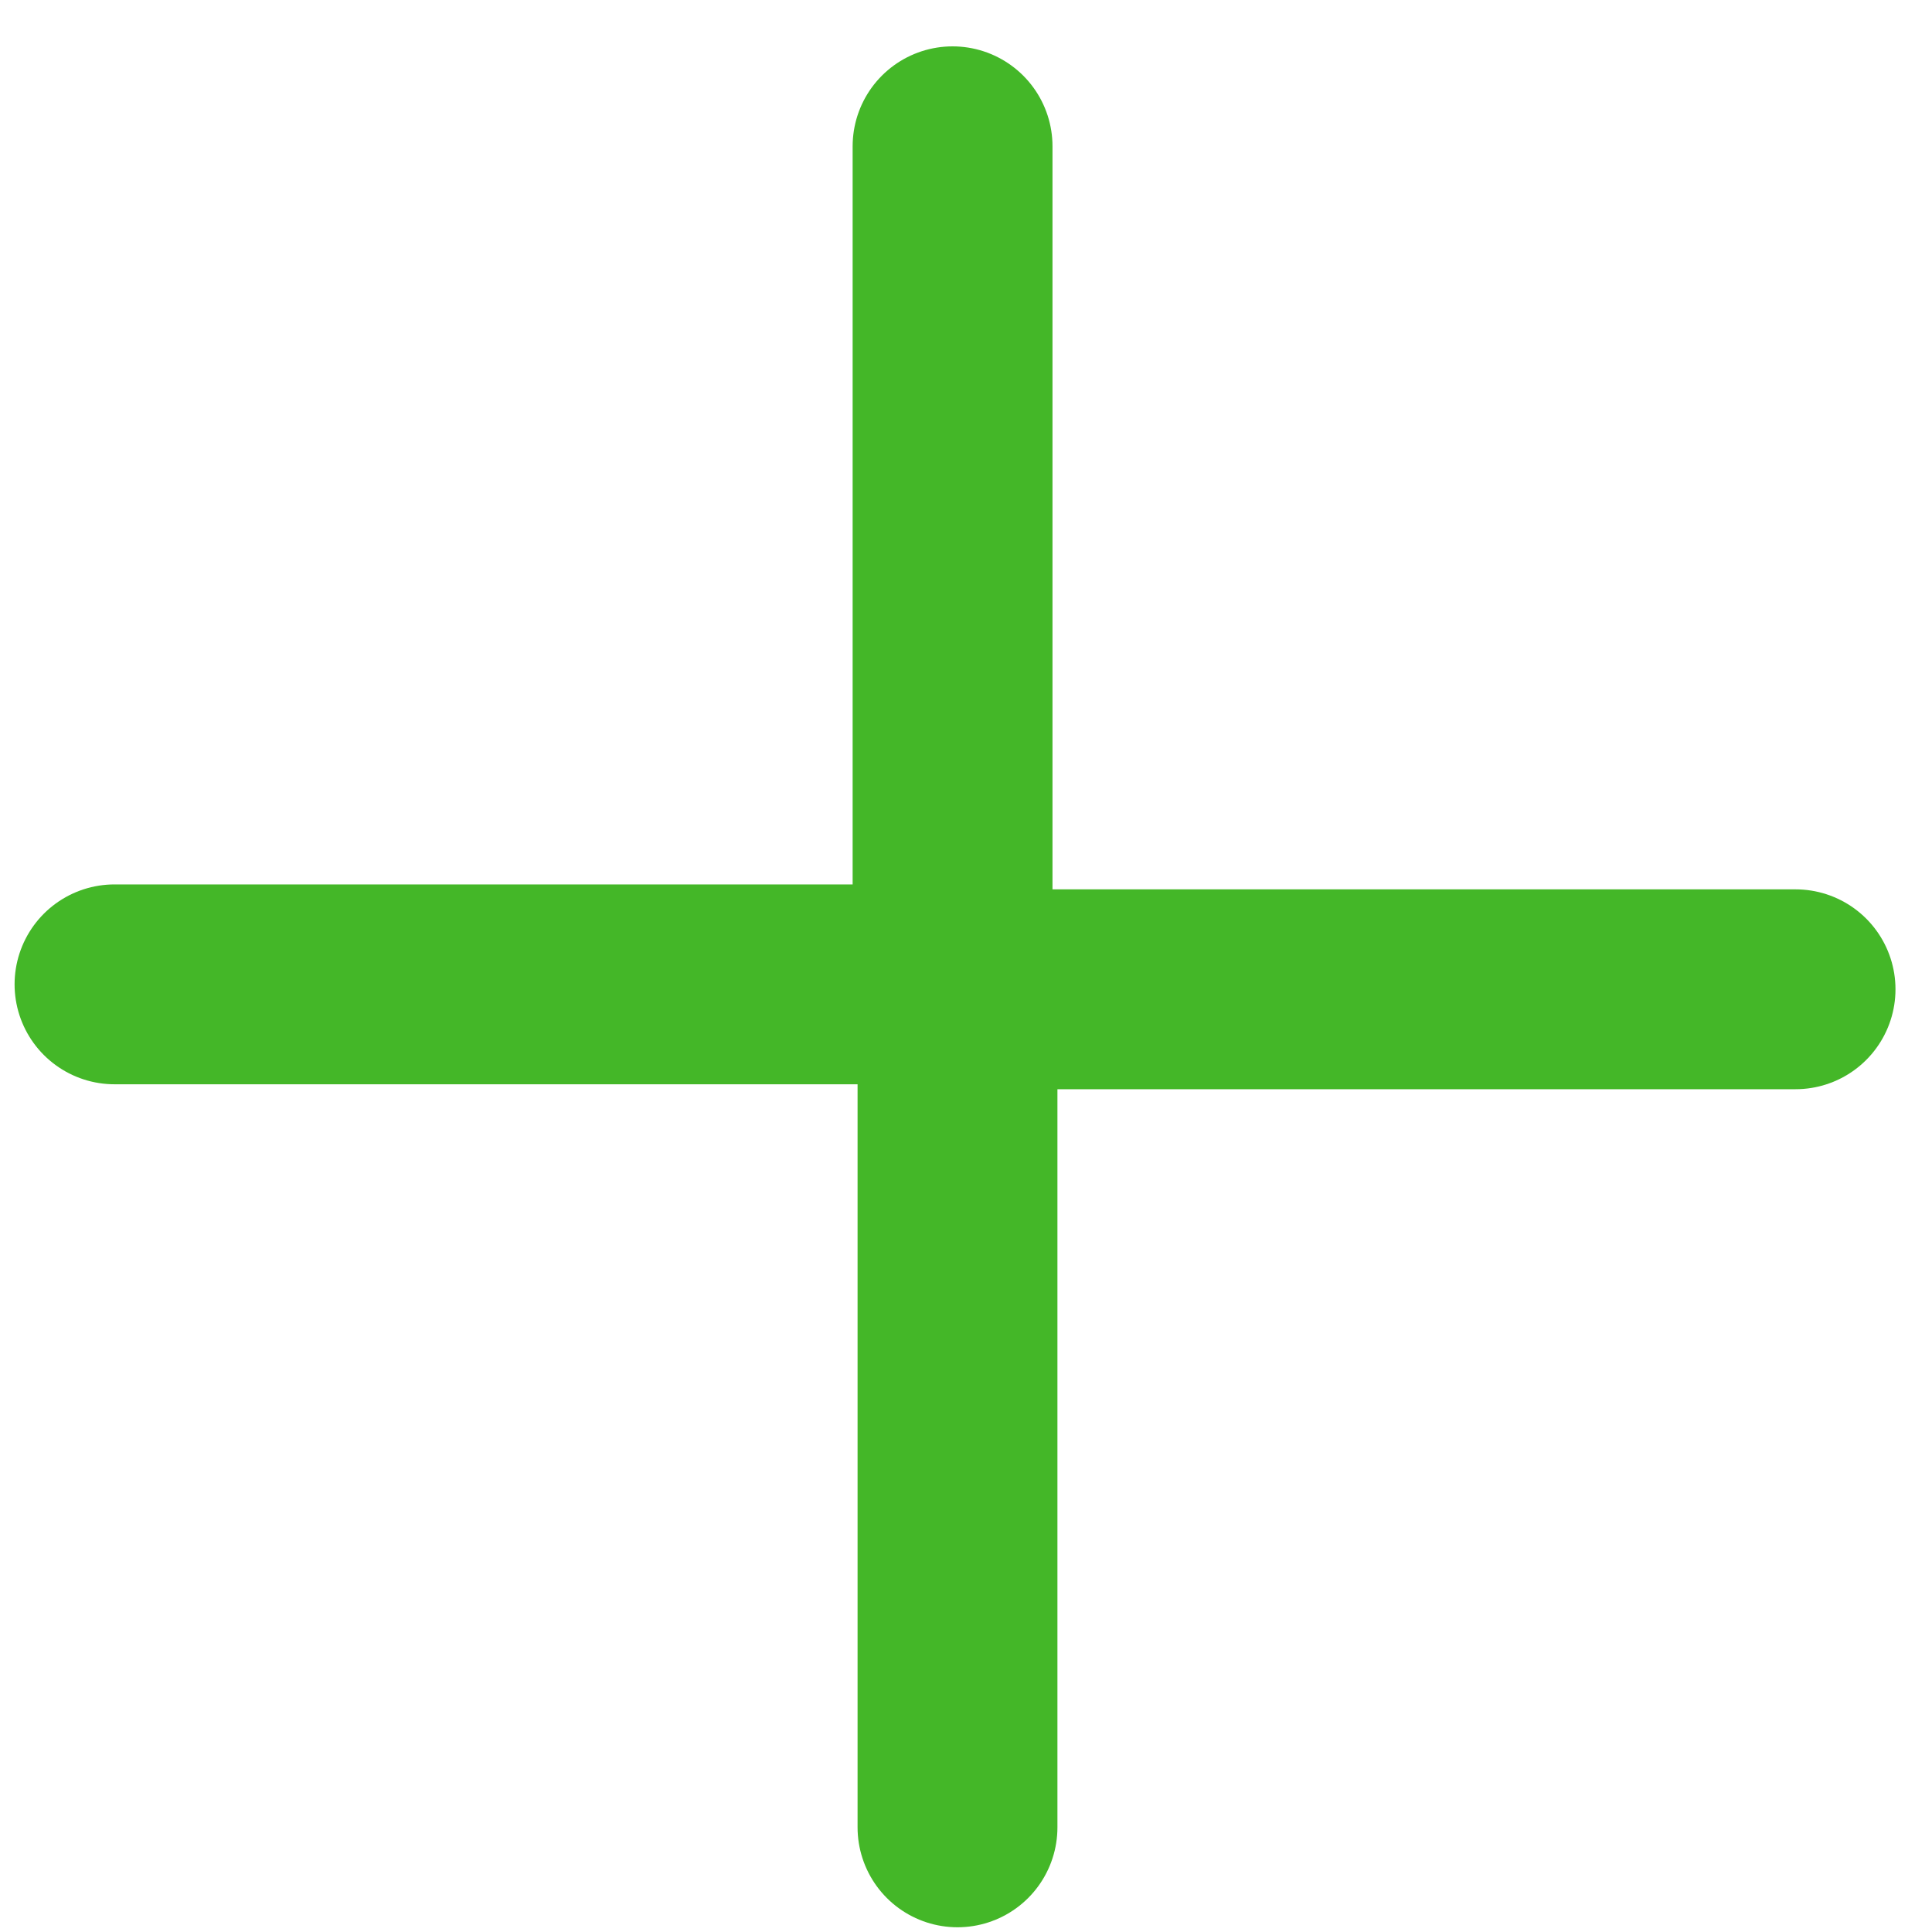
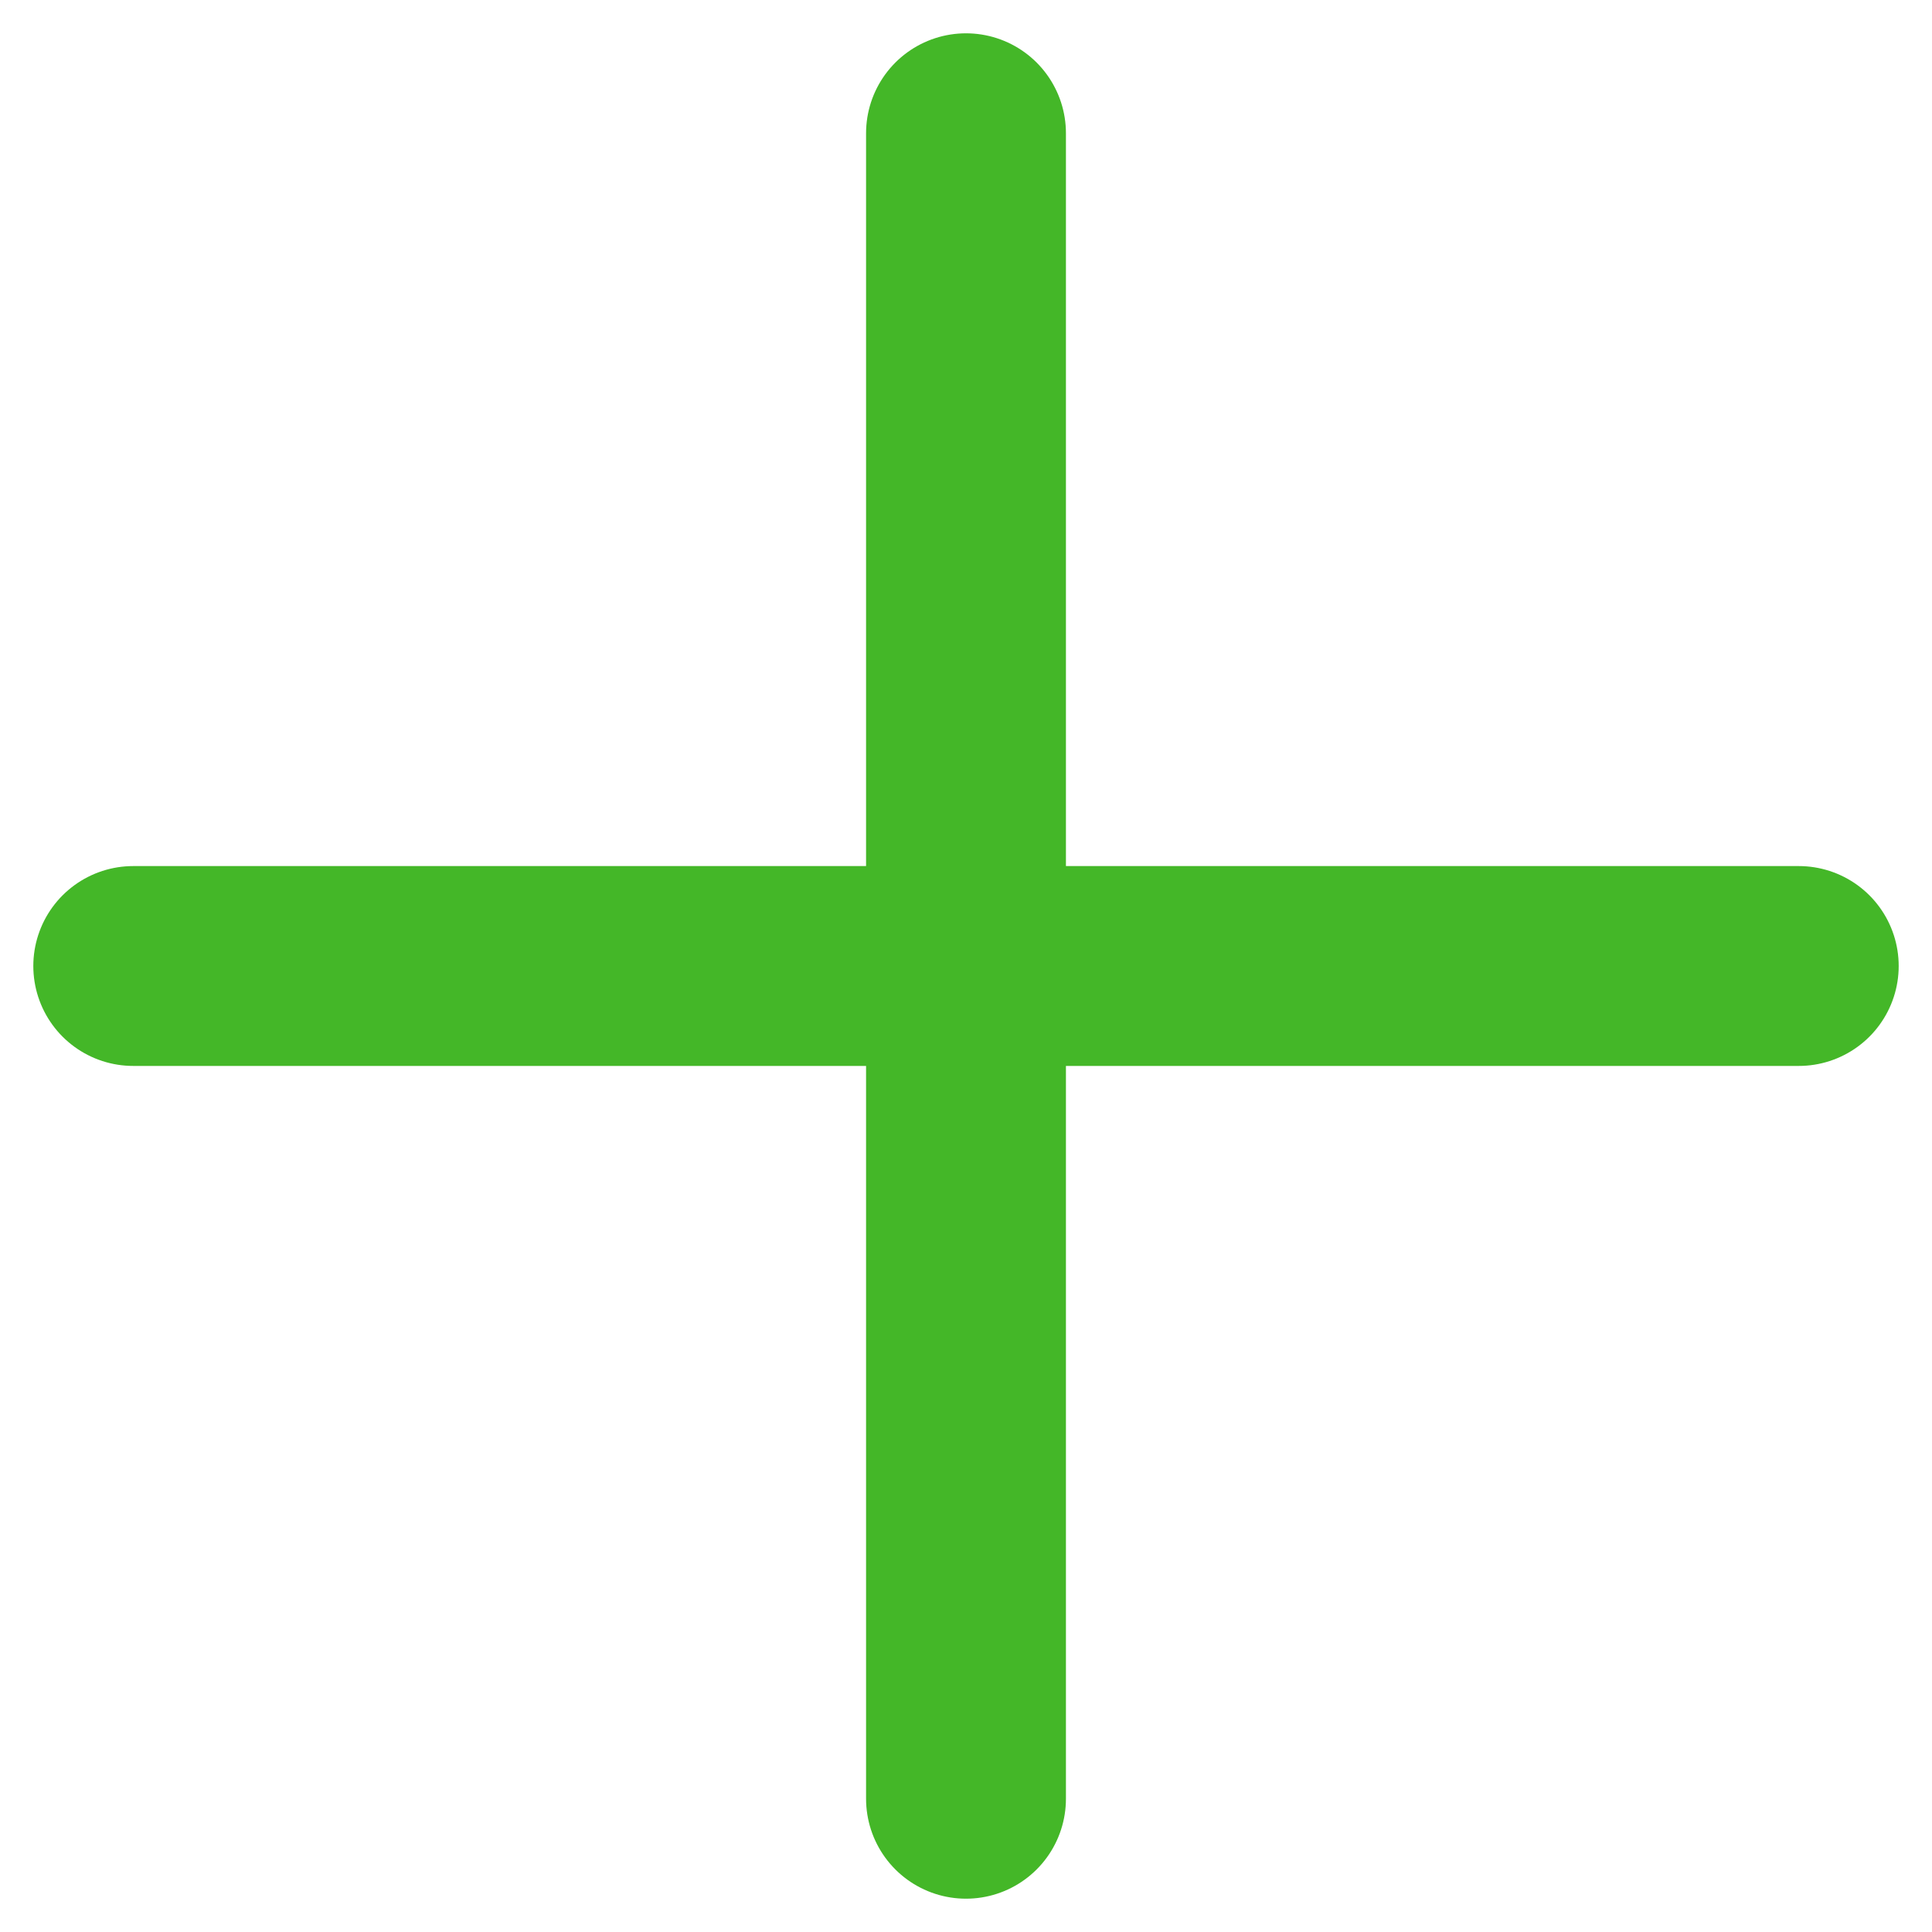
- <svg xmlns="http://www.w3.org/2000/svg" width="29px" height="29px" viewBox="0 0 29 29" version="1.1">
-   <g id="Main" stroke="none" stroke-width="1" fill="none" fill-rule="evenodd" stroke-linecap="round">
-     <g id="Home-page" transform="translate(-1322, -331)" stroke="#44B728" stroke-width="3">
-       <g id="Content" transform="translate(440, 0)">
-         <g id="Header" transform="translate(66, 66)">
-           <g id="Group" transform="translate(0, 126)">
-             <g id="Group-4" transform="translate(830.3355, 153.8123) rotate(45) translate(-830.3355, -153.8123) translate(821.3881, 144.9175)">
-               <polyline id="Path-4" points="0 17.79 8.895 8.895 0 0" />
-               <polyline id="Path-4" transform="translate(13.44739, 8.894777) scale(-1, 1) translate(-13.44739, -8.894777) " points="9 17.79 17.895 8.895 9 0" />
-             </g>
-           </g>
-         </g>
-       </g>
-     </g>
-   </g>
+ <svg xmlns="http://www.w3.org/2000/svg" width="29" height="29" viewBox="0 0 29 29" fill="none" stroke="#44B728" stroke-width="3" stroke-linecap="round">
+   <line x1="14.5" y1="2" x2="14.5" y2="27" />
+   <line x1="2" y1="14.5" x2="27" y2="14.5" />
</svg>
